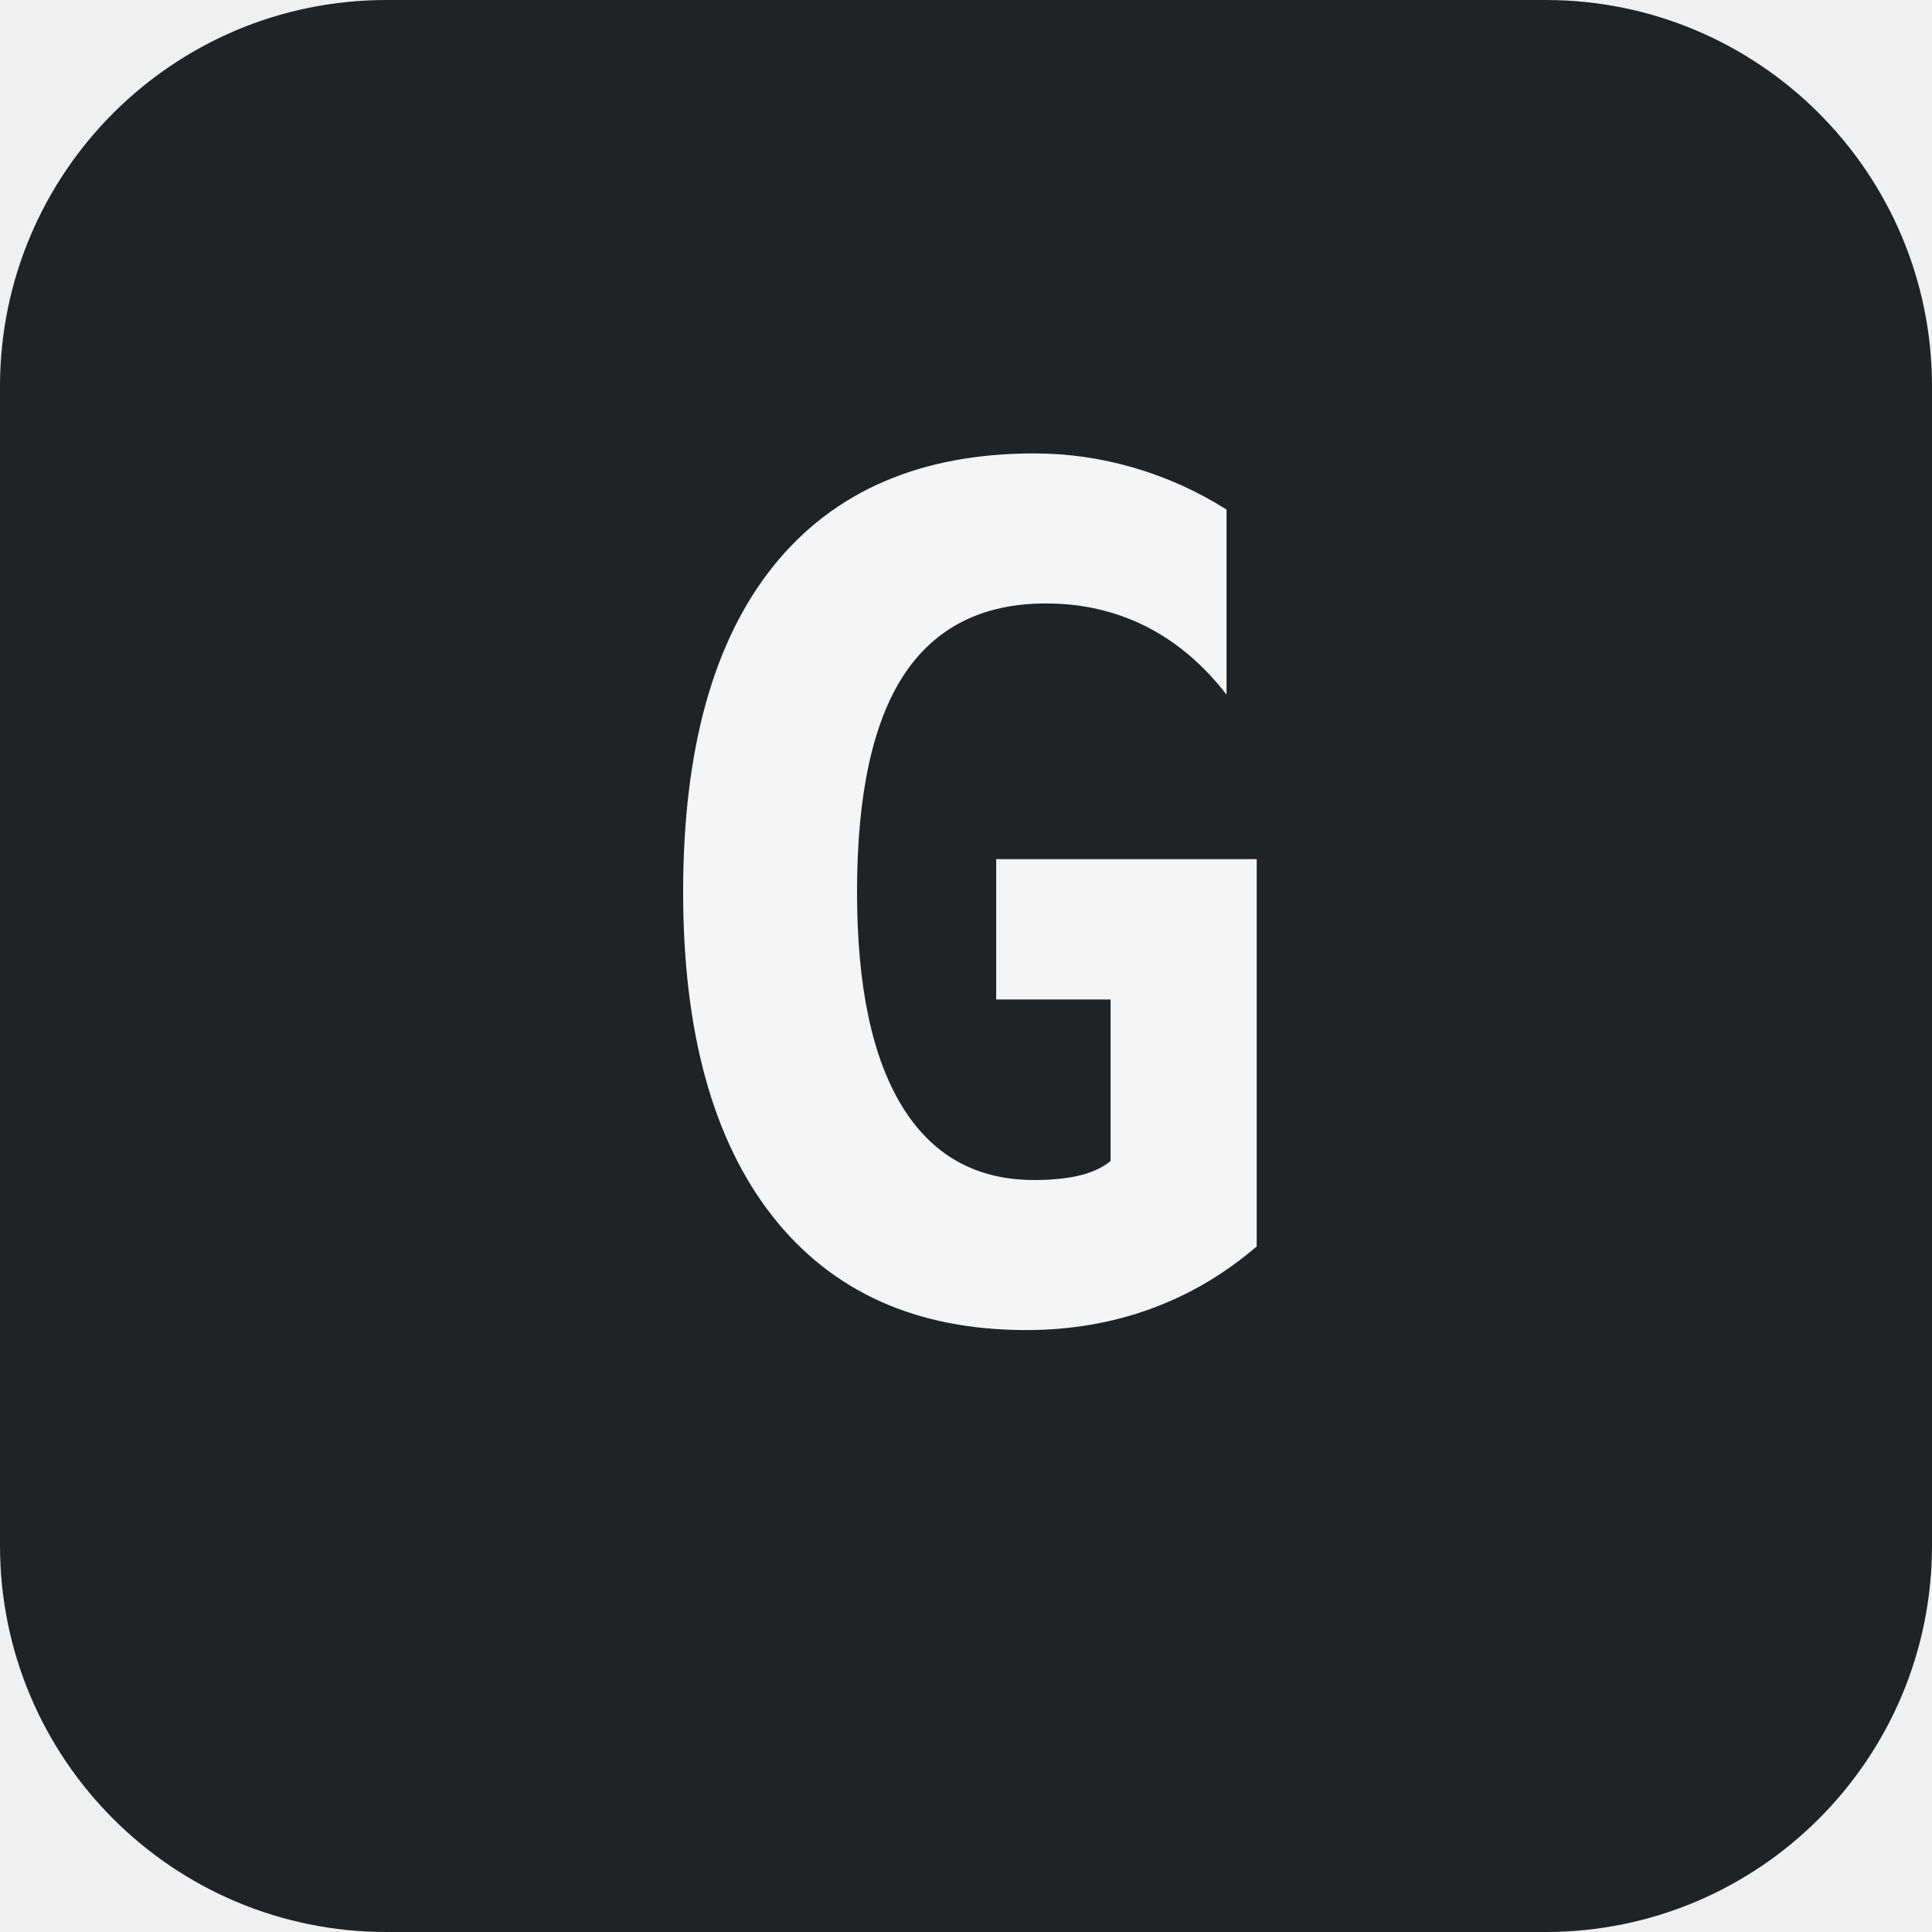
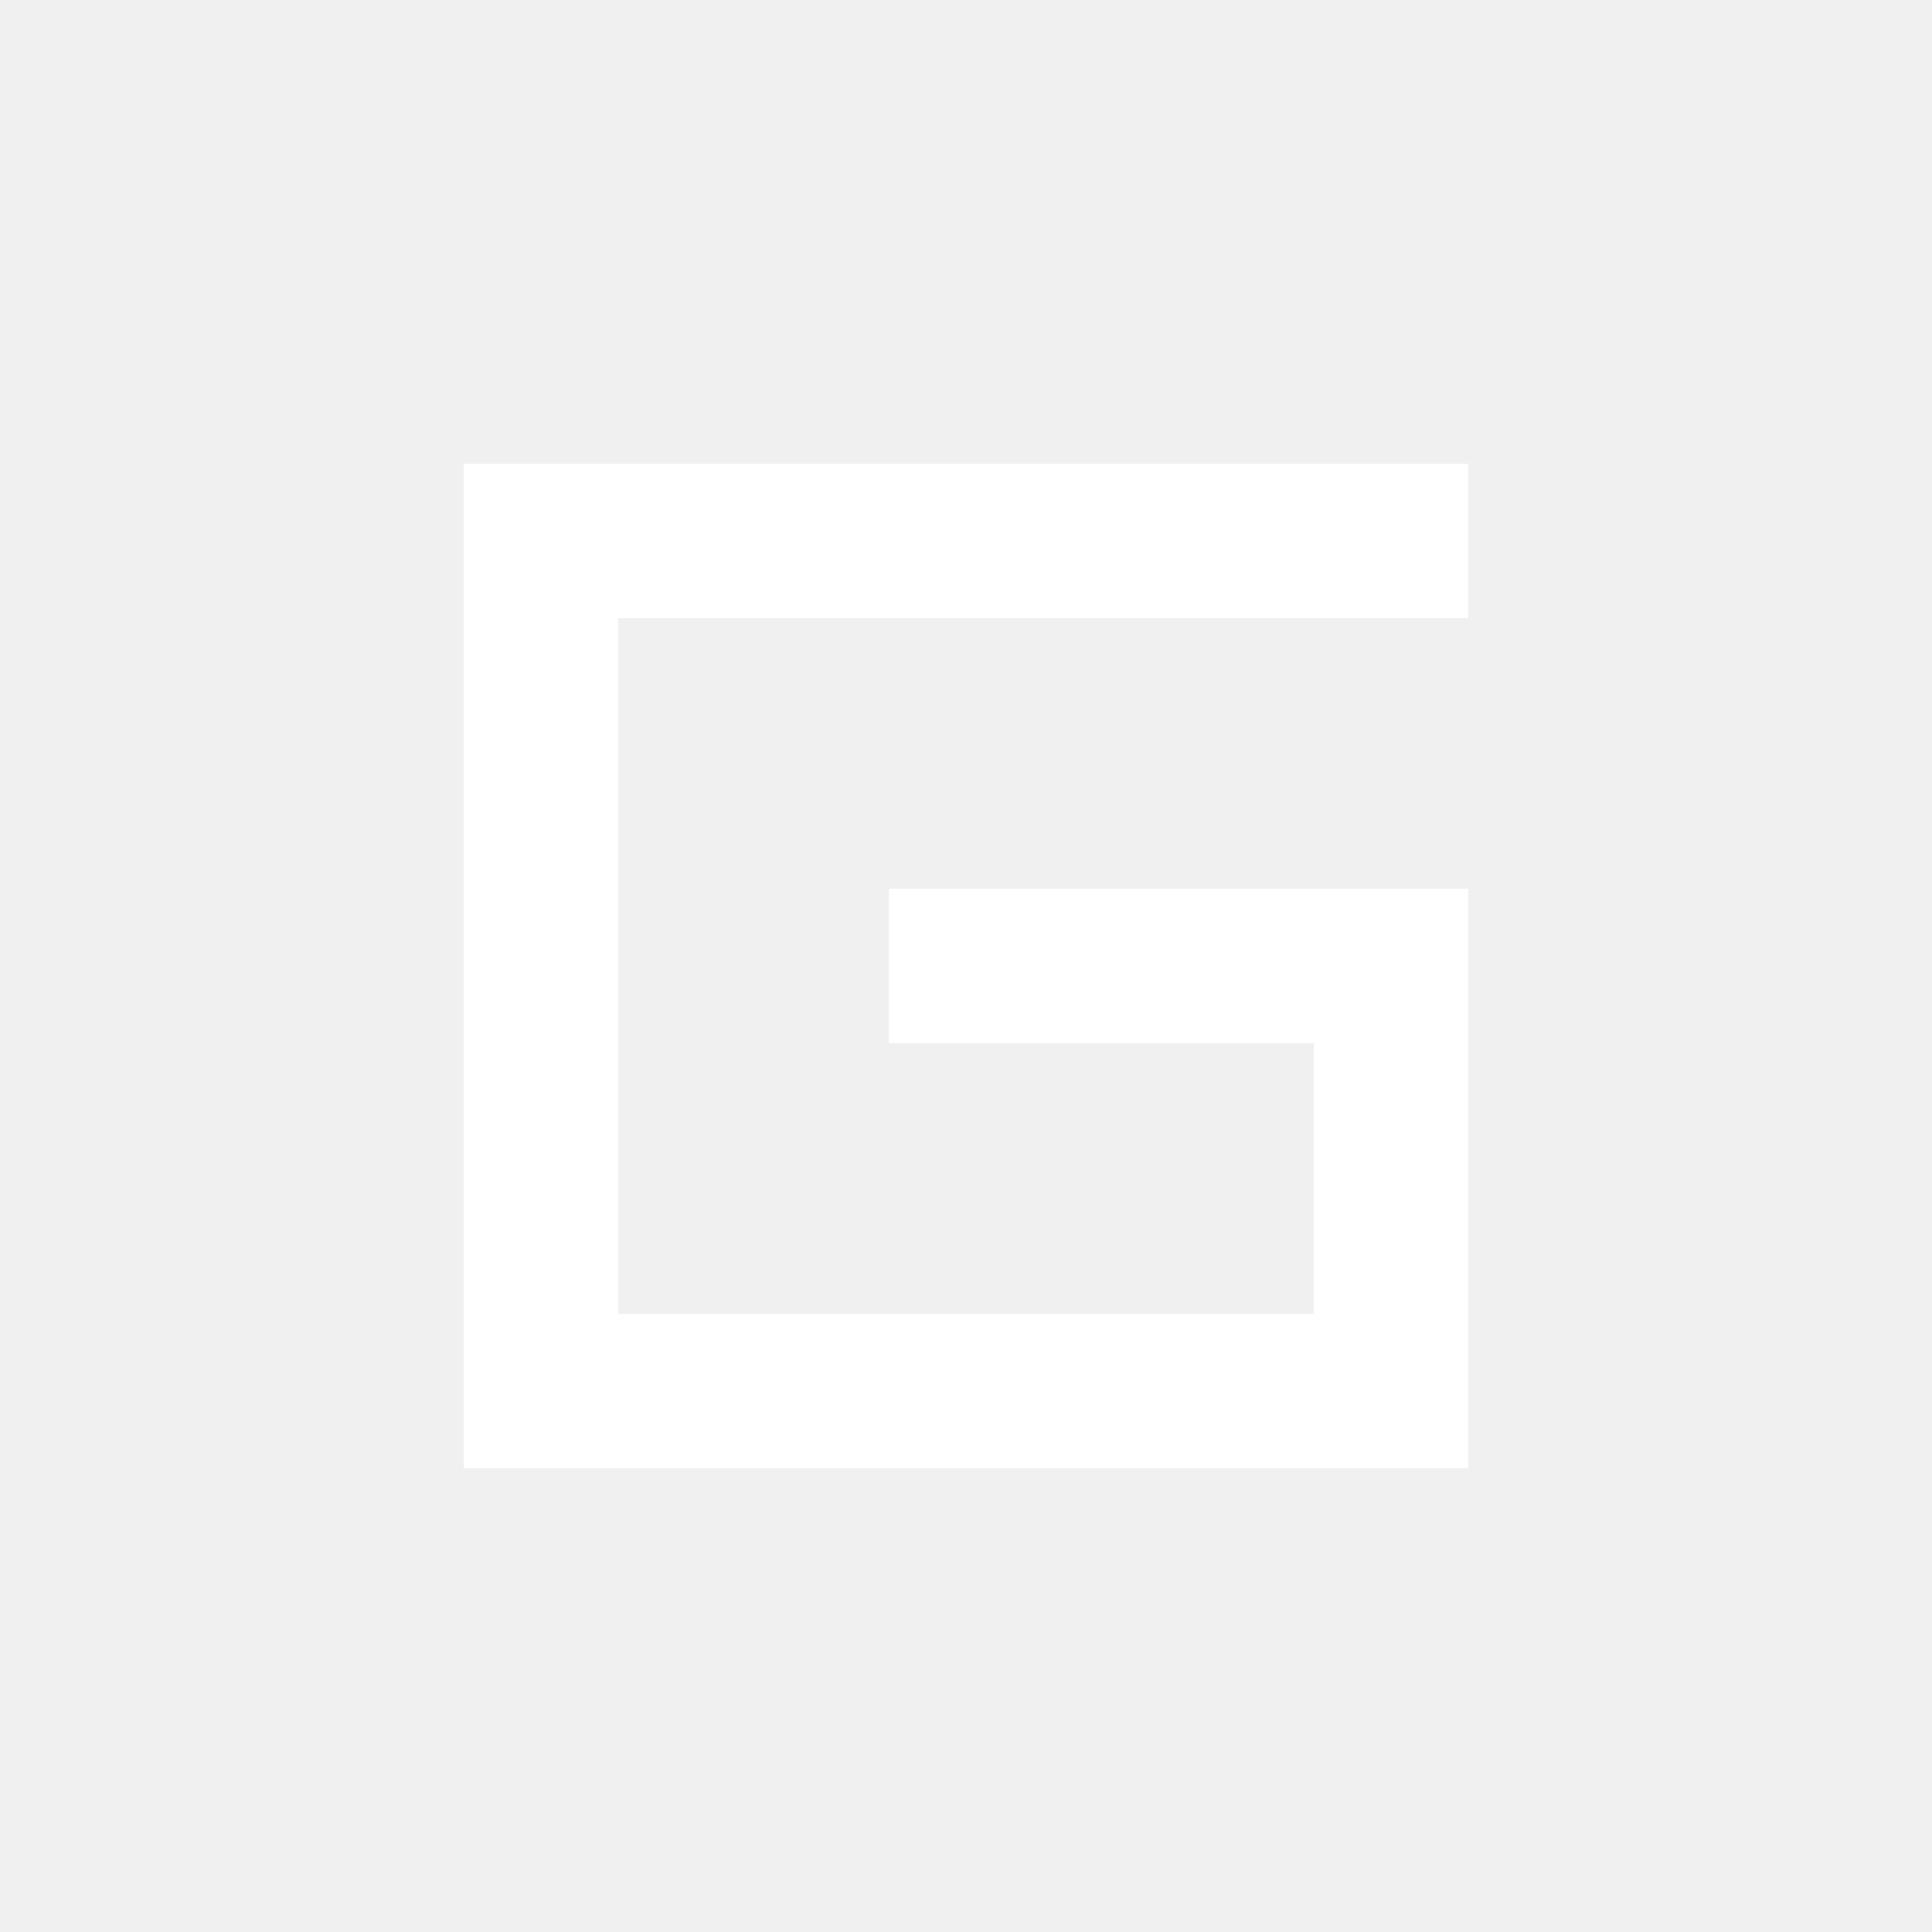
- <svg xmlns="http://www.w3.org/2000/svg" viewBox="0 0 100 100" width="100" height="100">
-   <rect width="100" height="100" rx="20" fill="#1f2325" />
-   <text x="50" y="68" font-family="monospace" font-size="60" font-weight="bold" fill="#f5f5f5" text-anchor="middle">G</text>
+ <svg xmlns="http://www.w3.org/2000/svg" viewBox="0 0 100 100">
+   <style>
+     .mono-g { fill: none; stroke: white; stroke-width: 8; stroke-linecap: square; }
+     @media (prefers-color-scheme: light) {
+       .mono-g { stroke: black; }
+     }
+   </style>
+   <path d="M72 28 L28 28 L28 72 L72 72 L72 50 L50 50" class="mono-g" />
</svg>
